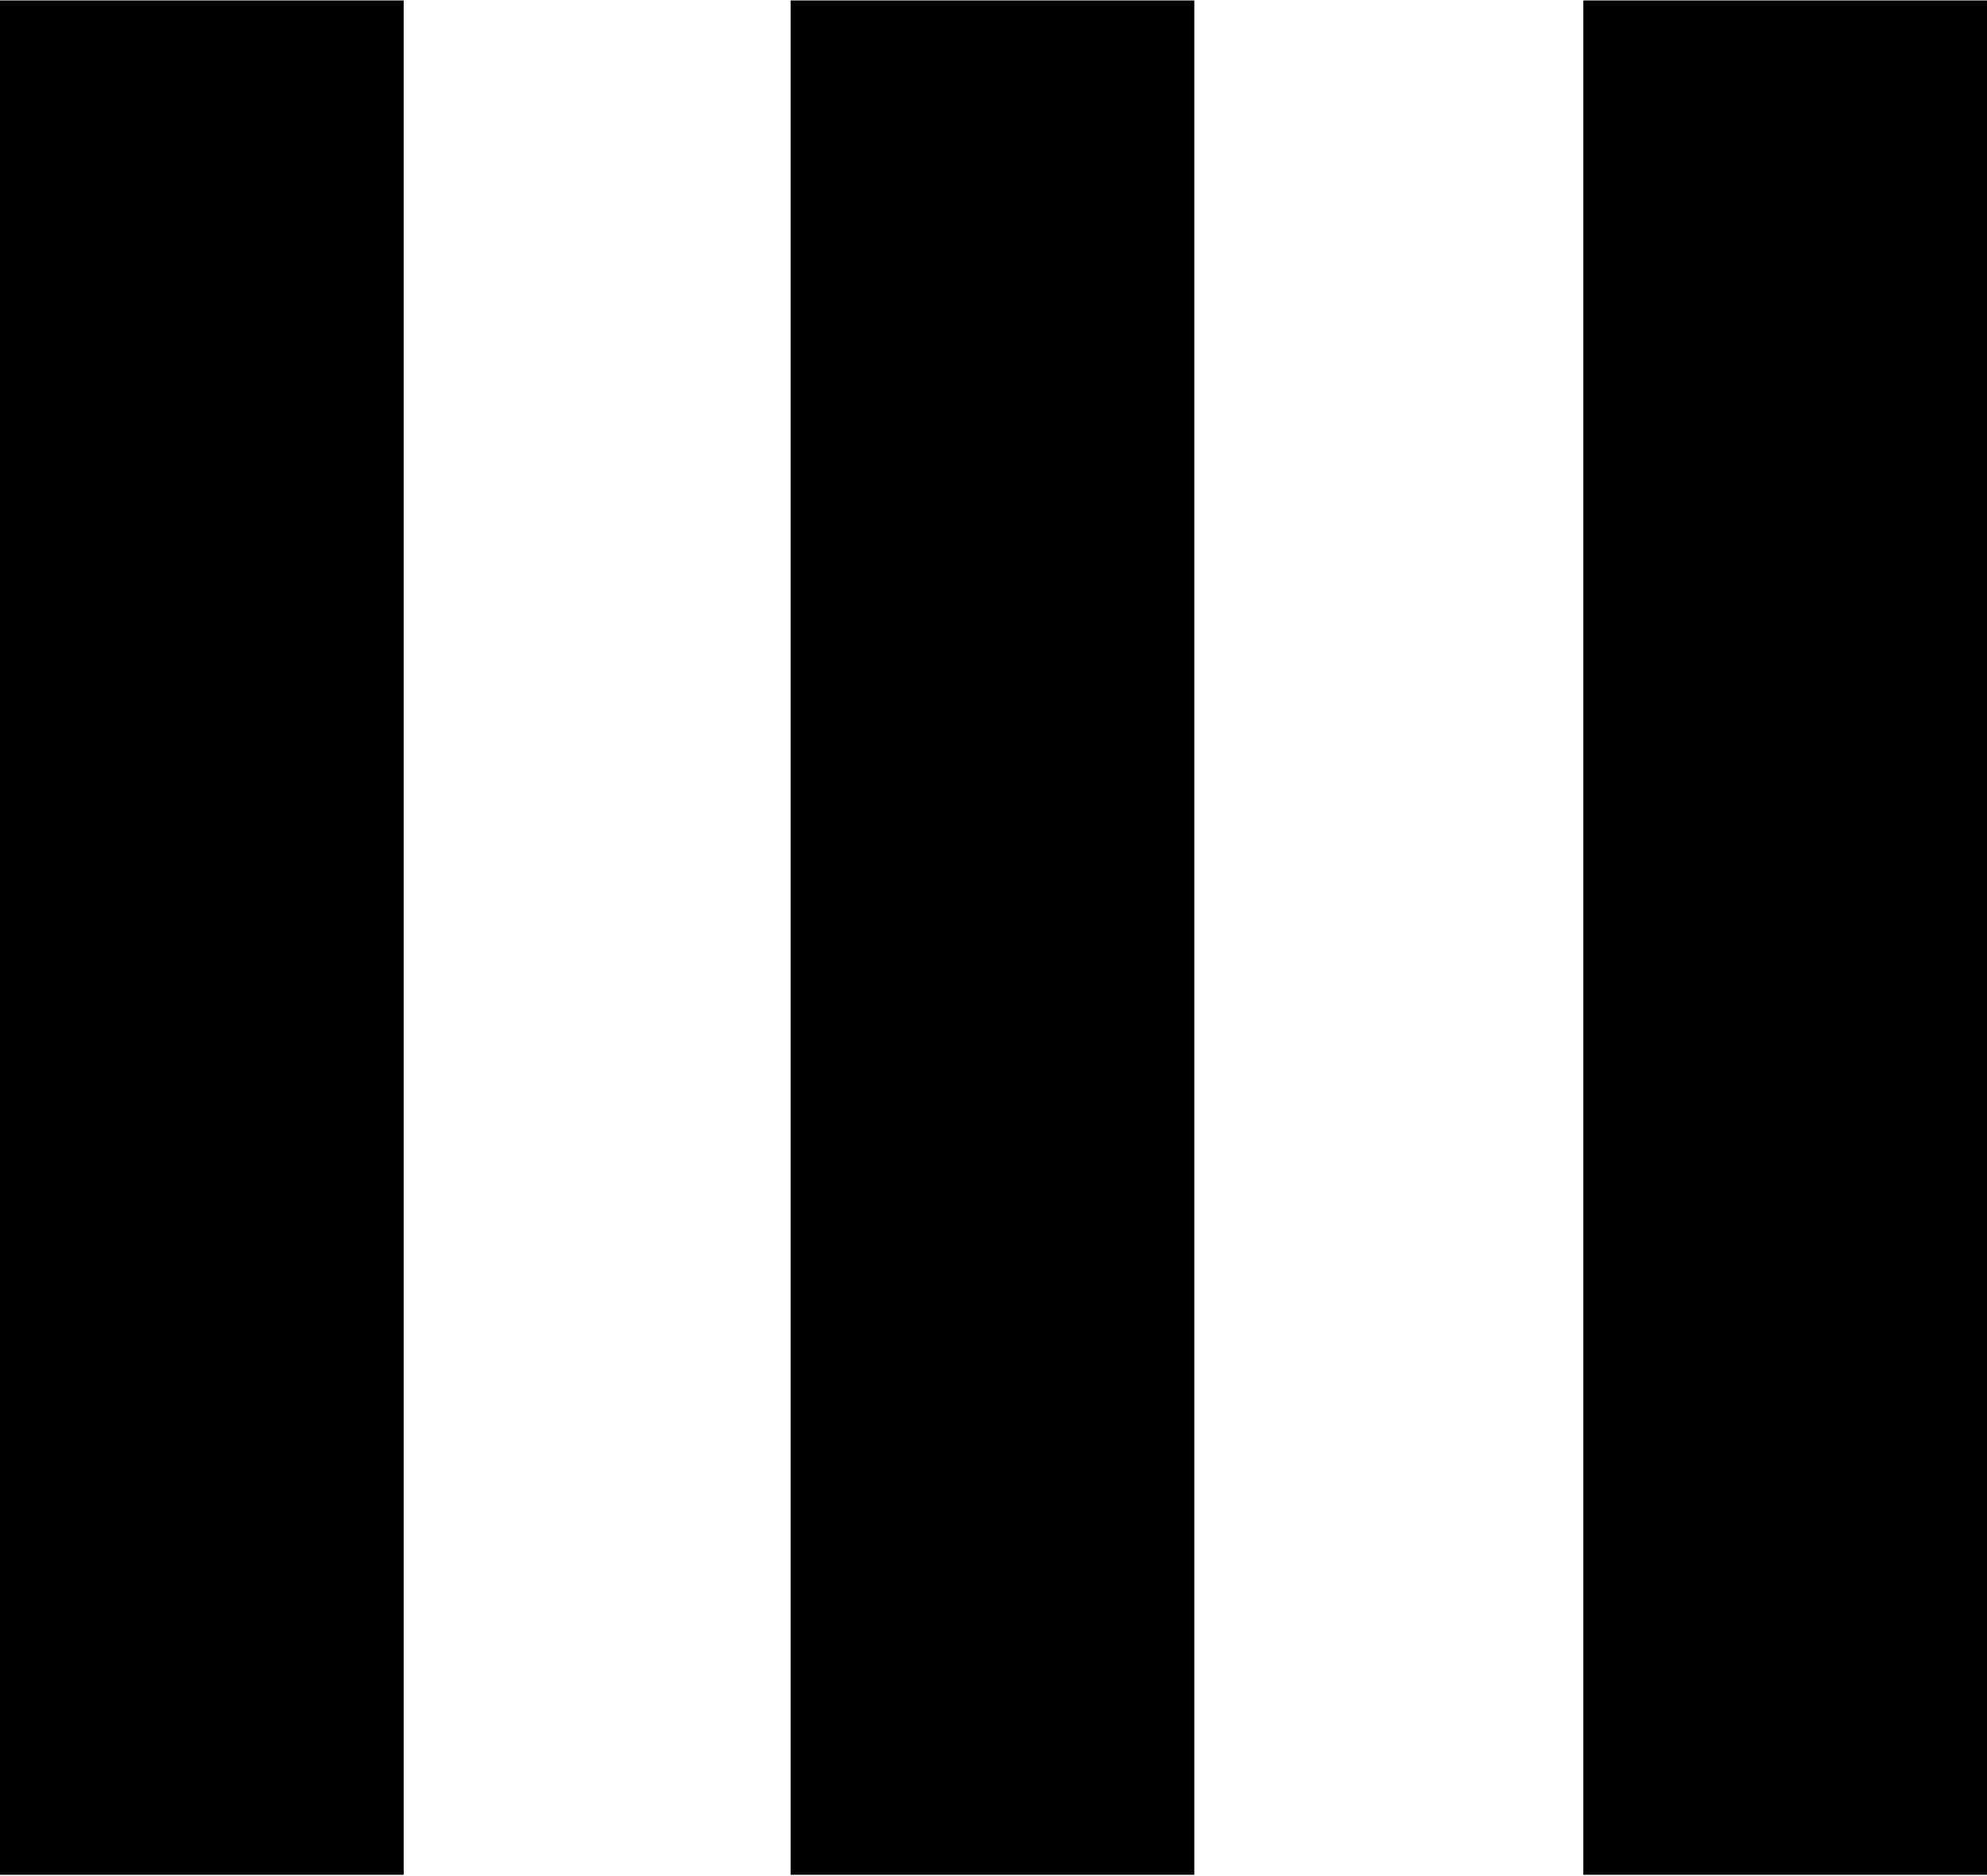
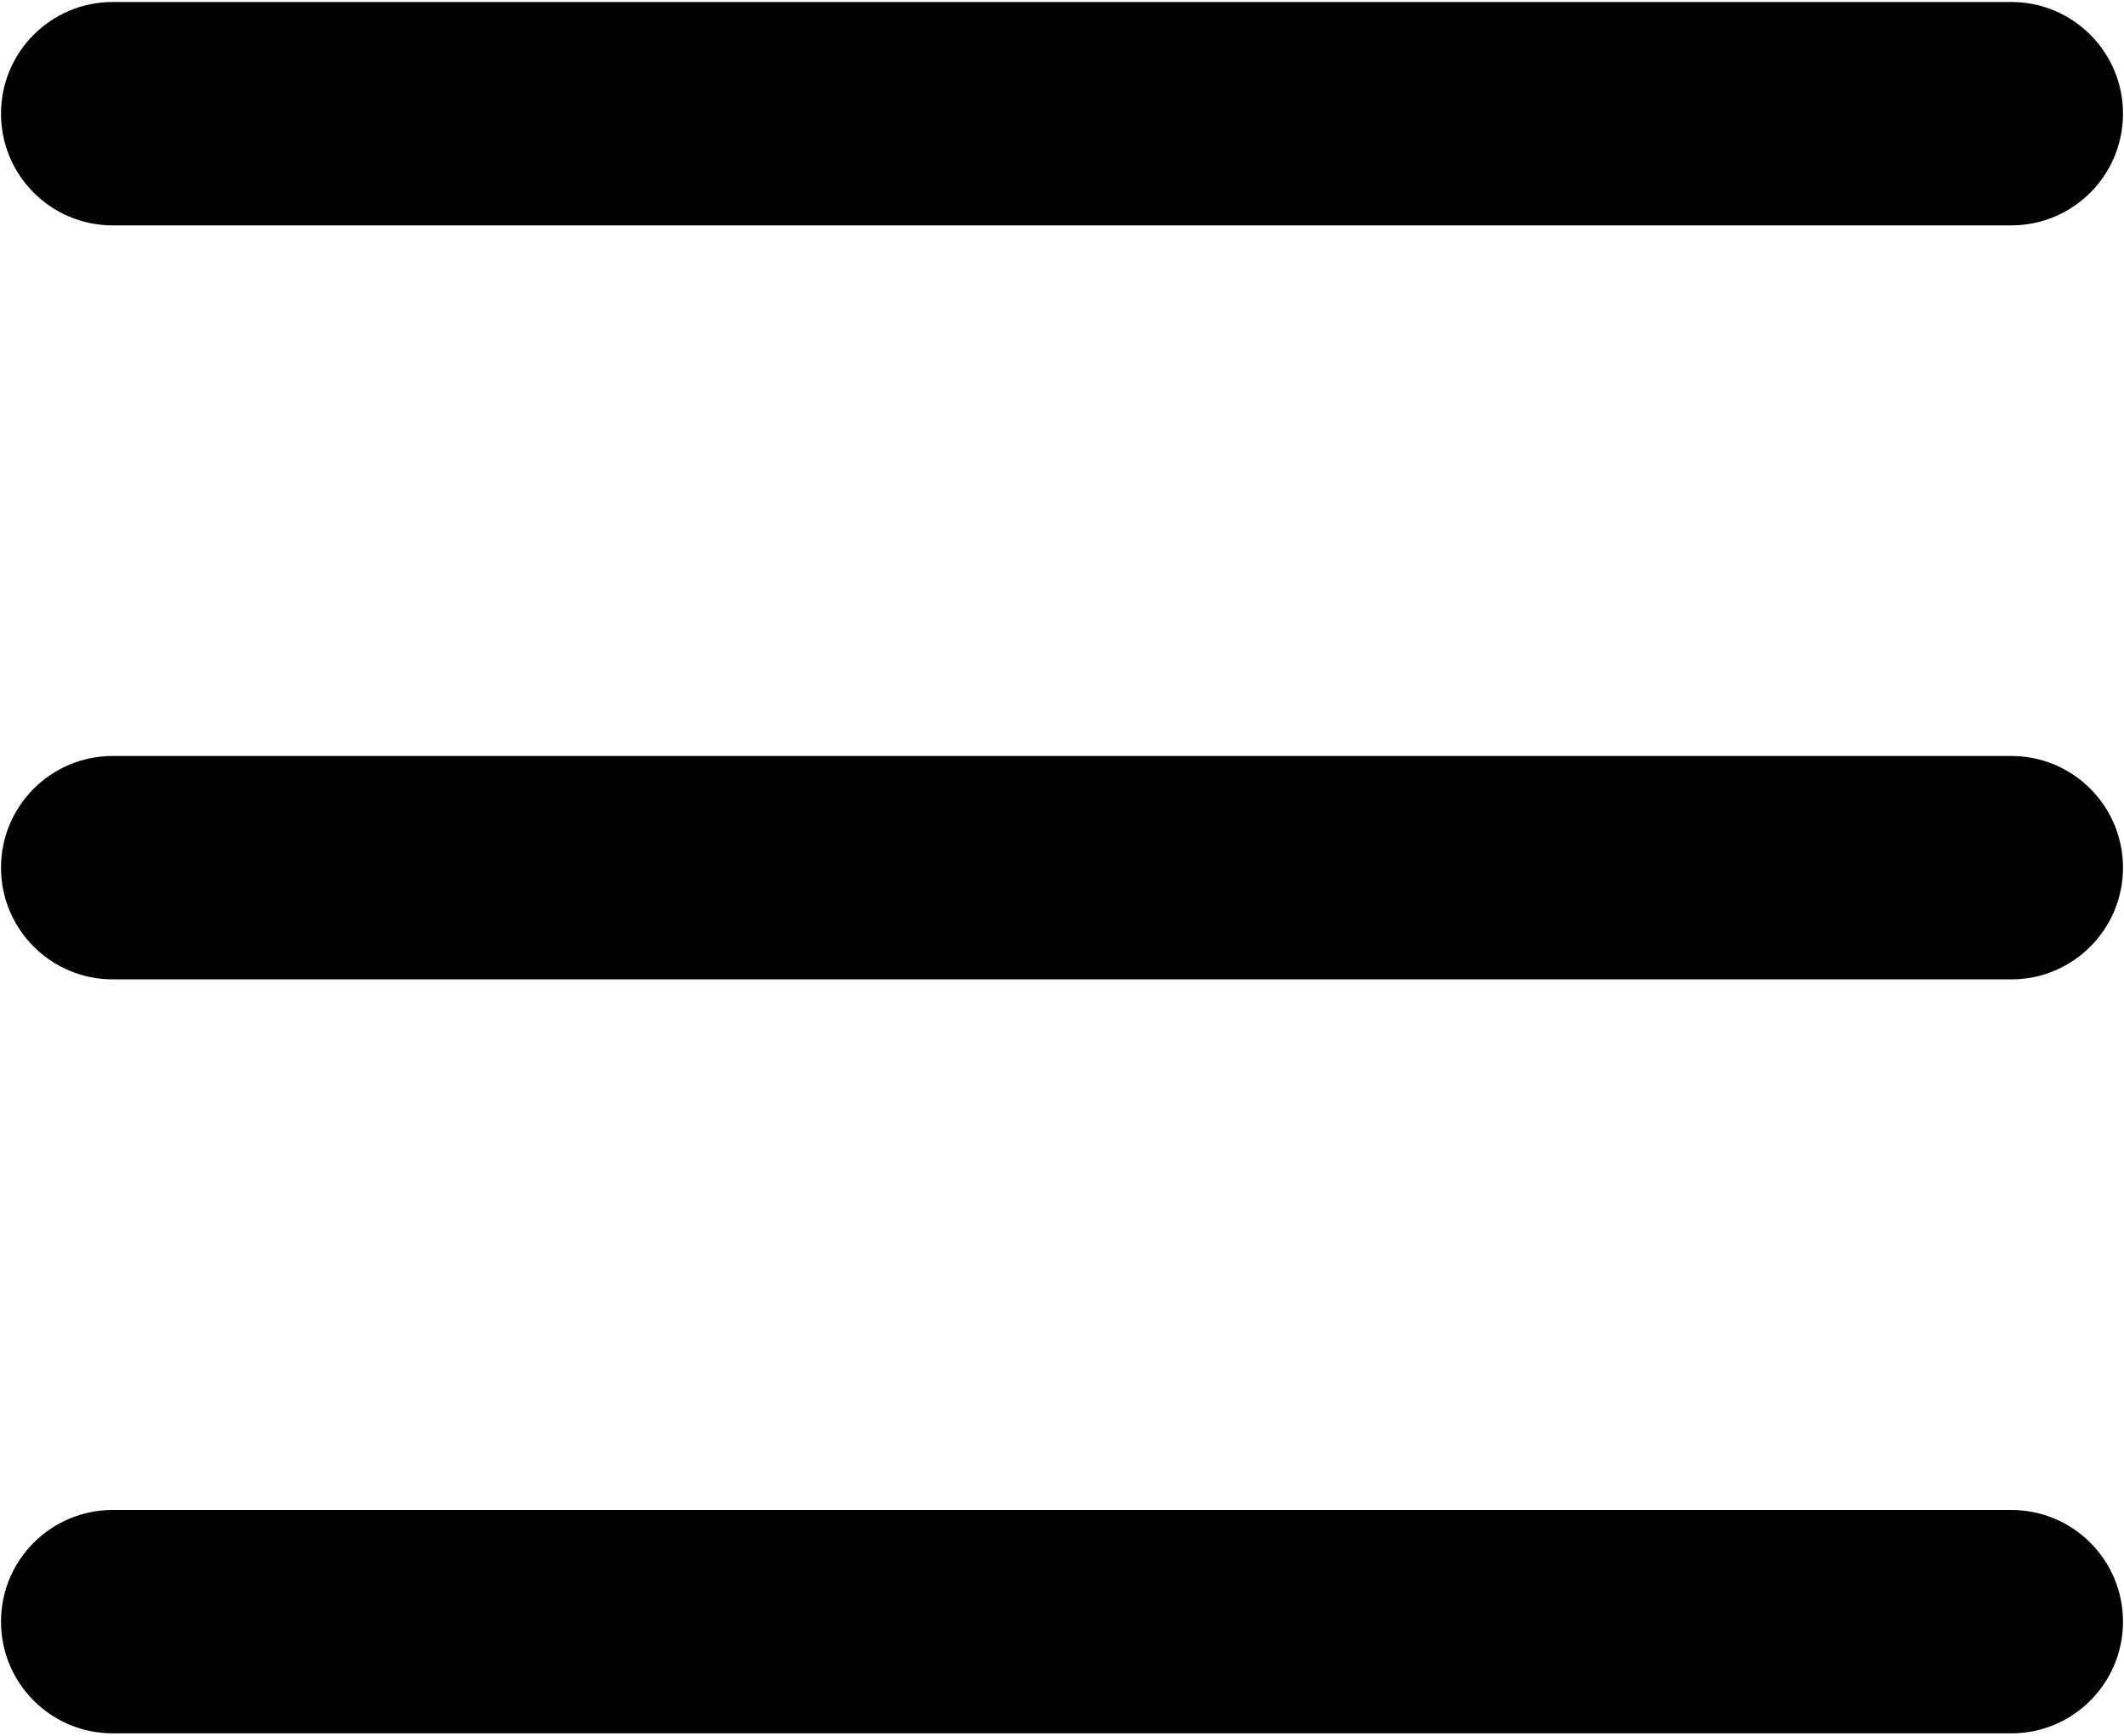
- <svg xmlns="http://www.w3.org/2000/svg" width="532" height="502" viewBox="0 0 532 502" fill="none">
-   <path d="M0 0.121H108.08V501.881H0V0.121Z" fill="black" />
-   <path d="M211.68 0.121H319.76V501.881H211.68V0.121Z" fill="black" />
-   <path d="M423.92 0.121H532V501.881H423.92V0.121Z" fill="black" />
+ <svg xmlns="http://www.w3.org/2000/svg" width="426" height="348" viewBox="0 0 426 348" fill="none">
+   <path d="M22.6 0.4C10.229 0.4 0.202 10.427 0.202 22.798C0.202 35.169 10.229 45.196 22.6 45.196H403.4C415.771 45.196 425.798 35.169 425.798 22.798C425.798 10.427 415.771 0.4 403.4 0.4H22.6ZM22.6 151.6C10.229 151.6 0.202 161.627 0.202 173.998C0.202 186.369 10.229 196.396 22.6 196.396H403.4C415.771 196.396 425.798 186.369 425.798 173.998C425.798 161.627 415.771 151.6 403.4 151.6H22.6ZM22.6 302.8C10.229 302.8 0.202 312.827 0.202 325.198C0.202 337.569 10.229 347.596 22.6 347.596H403.4C415.771 347.596 425.798 337.569 425.798 325.198C425.798 312.827 415.771 302.8 403.4 302.8H22.6Z" fill="black" />
</svg>
